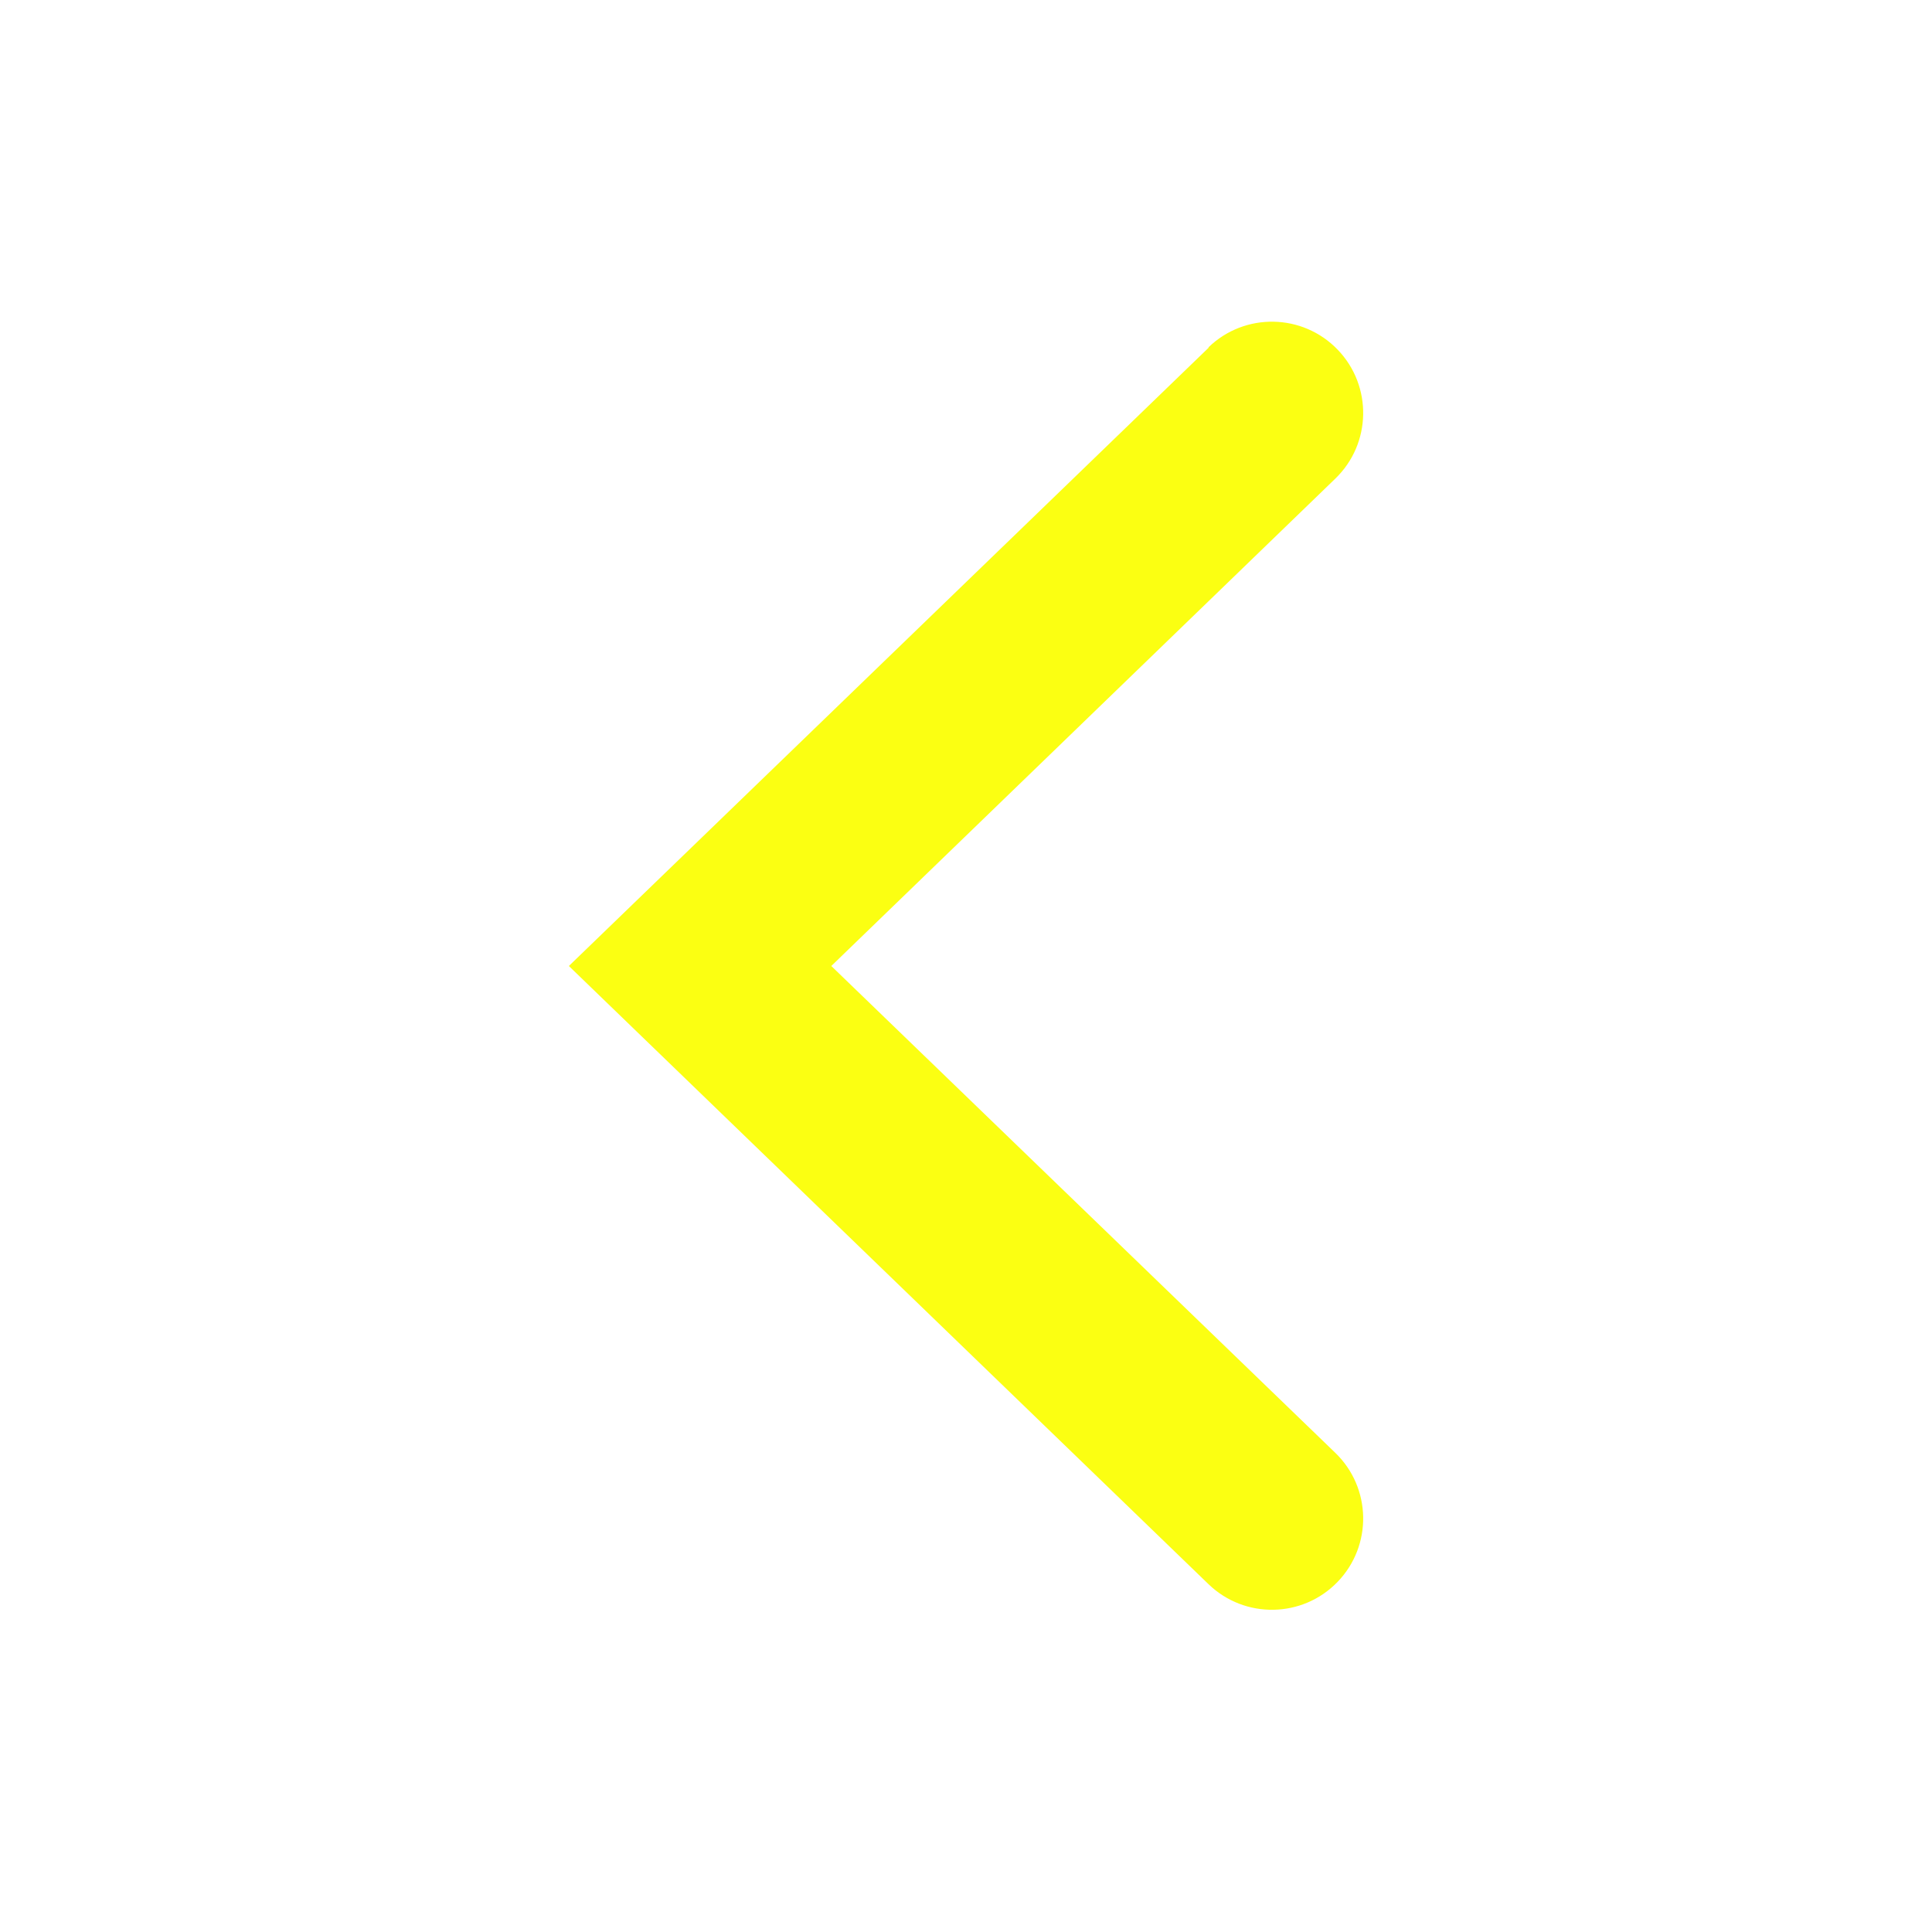
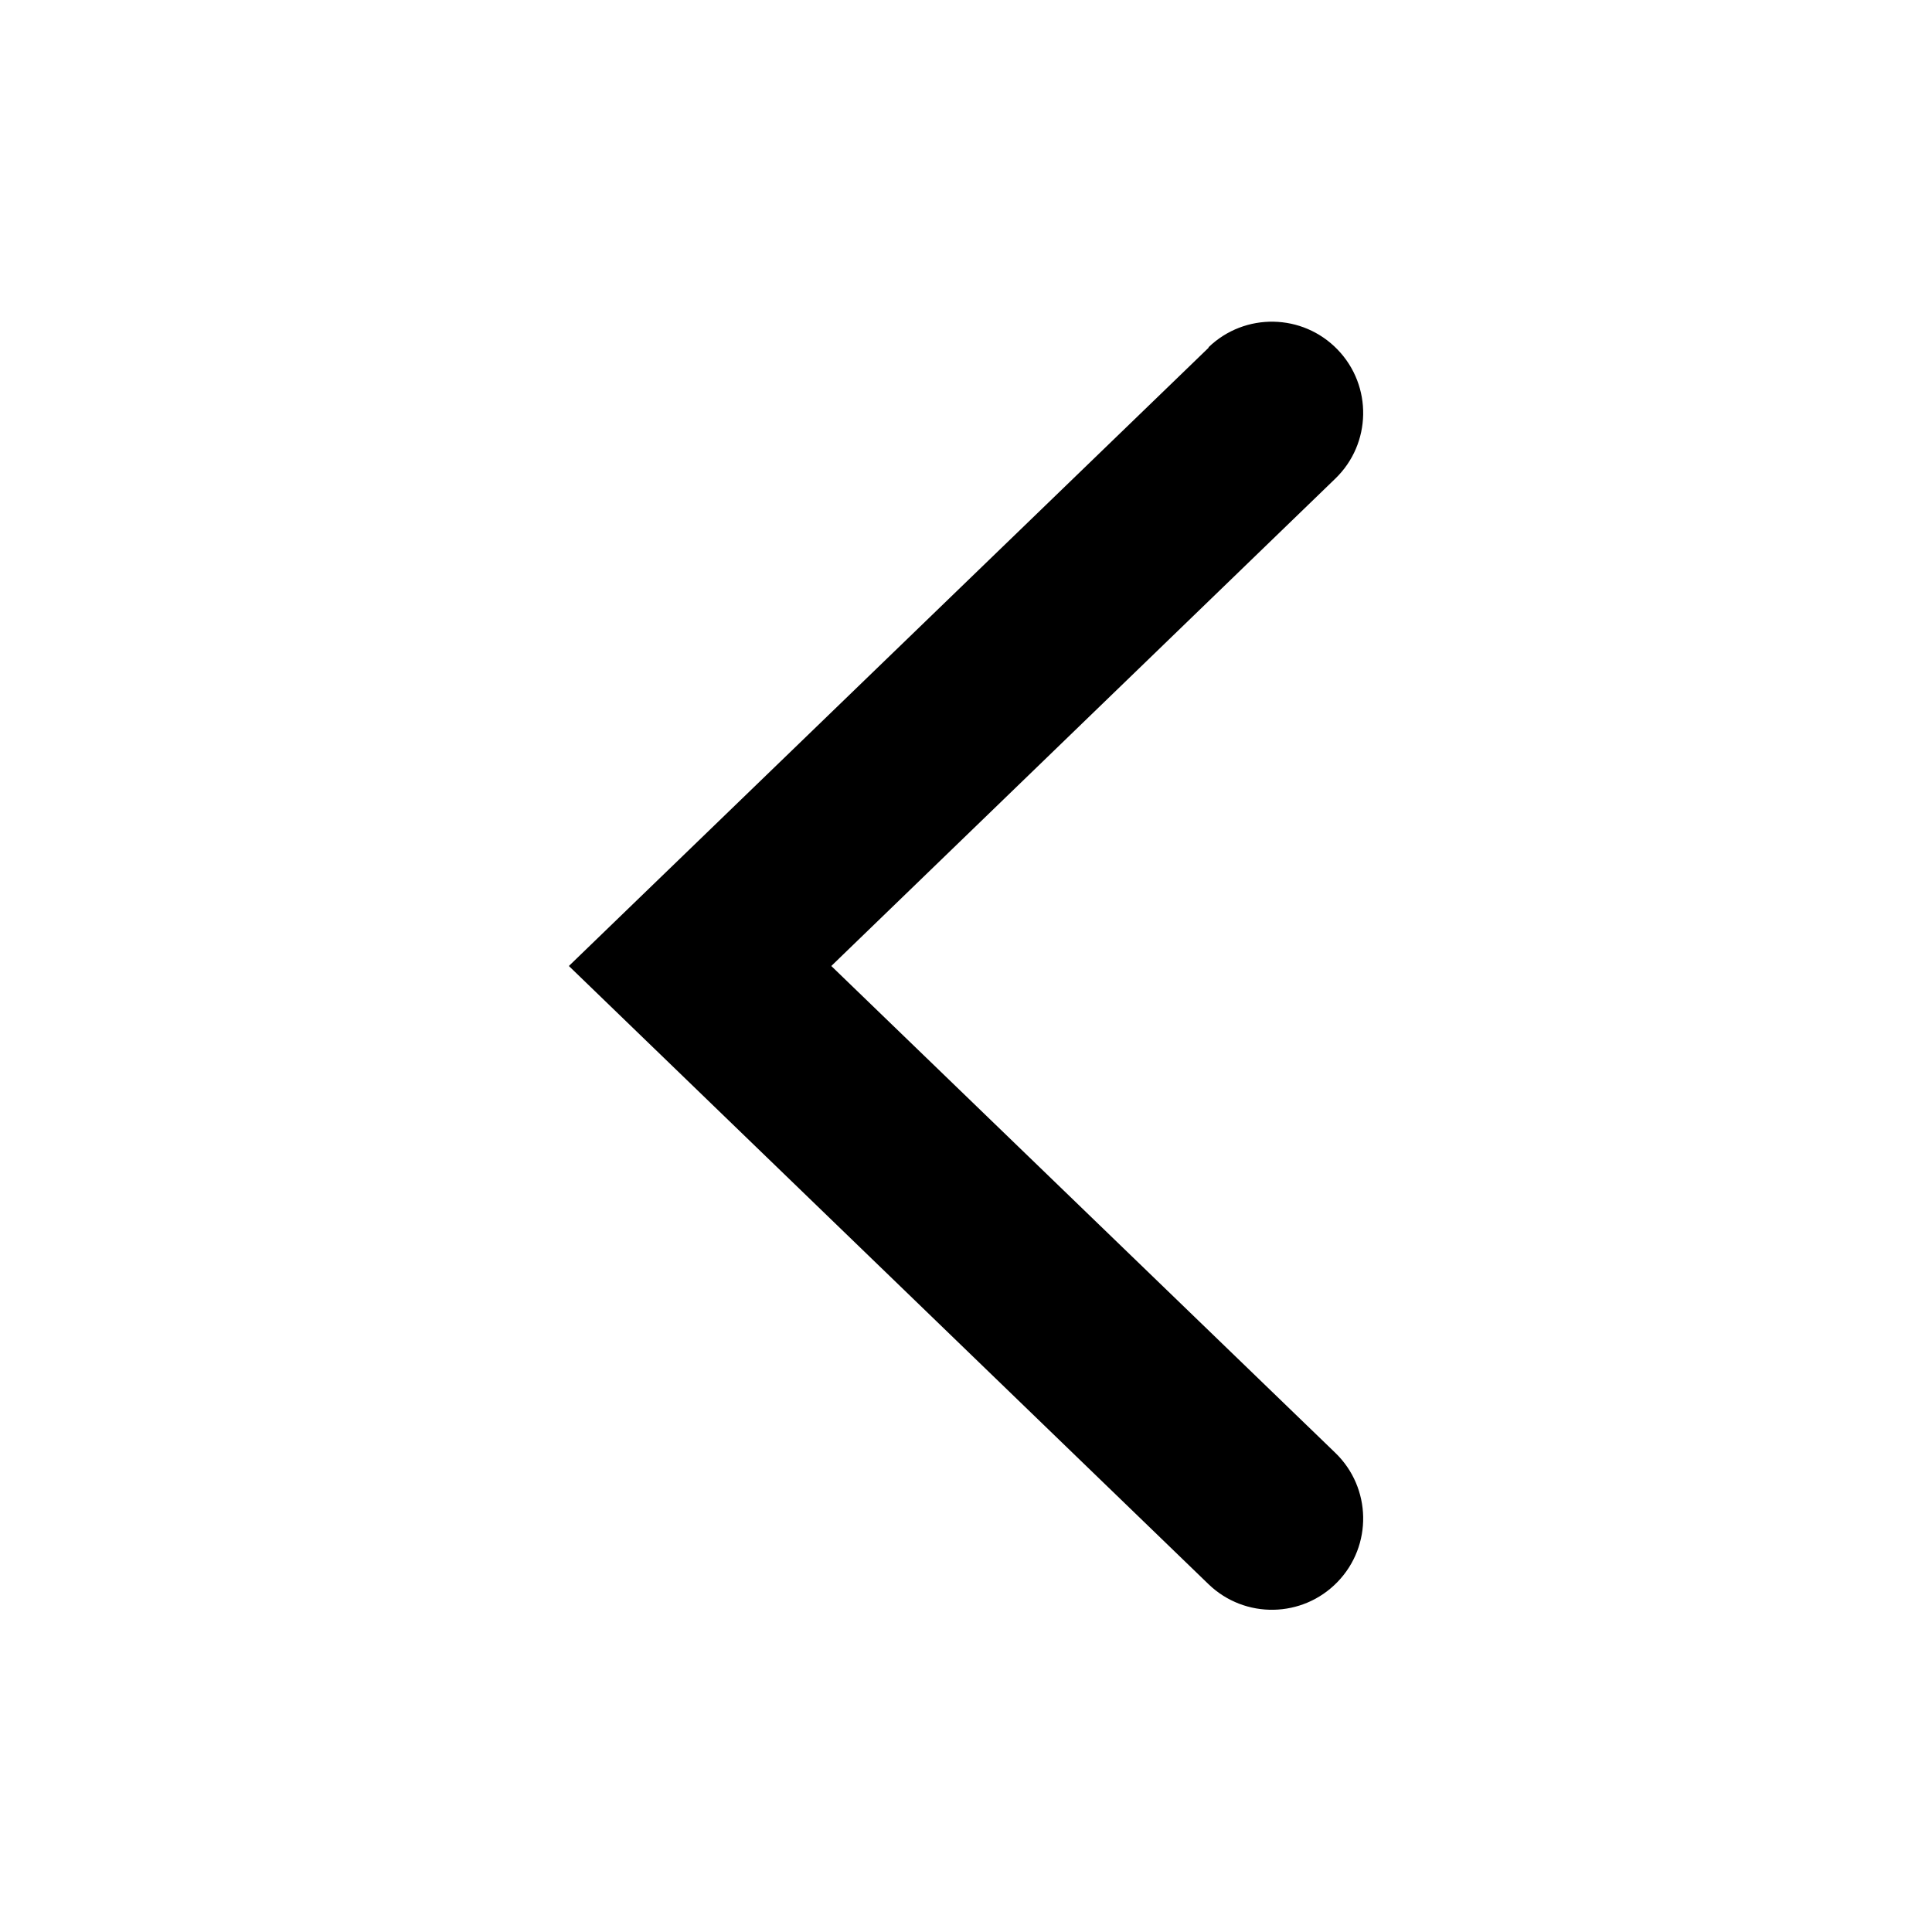
<svg xmlns="http://www.w3.org/2000/svg" width="115" height="115" viewBox="0 0 36 36">
  <g transform="rotate(-90 18 18)">
-     <path fill="#fbff12" d="M29.52 22.52L18 10.6L6.48 22.52a1.7 1.7 0 0 0 2.45 2.36L18 15.49l9.08 9.39a1.7 1.7 0 0 0 2.45-2.36Z" class="clr-i-outline clr-i-outline-path-1" />
+     <path fill="black" d="M29.52 22.52L18 10.6L6.48 22.52a1.7 1.7 0 0 0 2.45 2.36L18 15.49l9.08 9.39a1.7 1.7 0 0 0 2.45-2.36Z" class="clr-i-outline clr-i-outline-path-1" />
    <path fill="none" d="M0 0h36v36H0z" />
  </g>
</svg>
